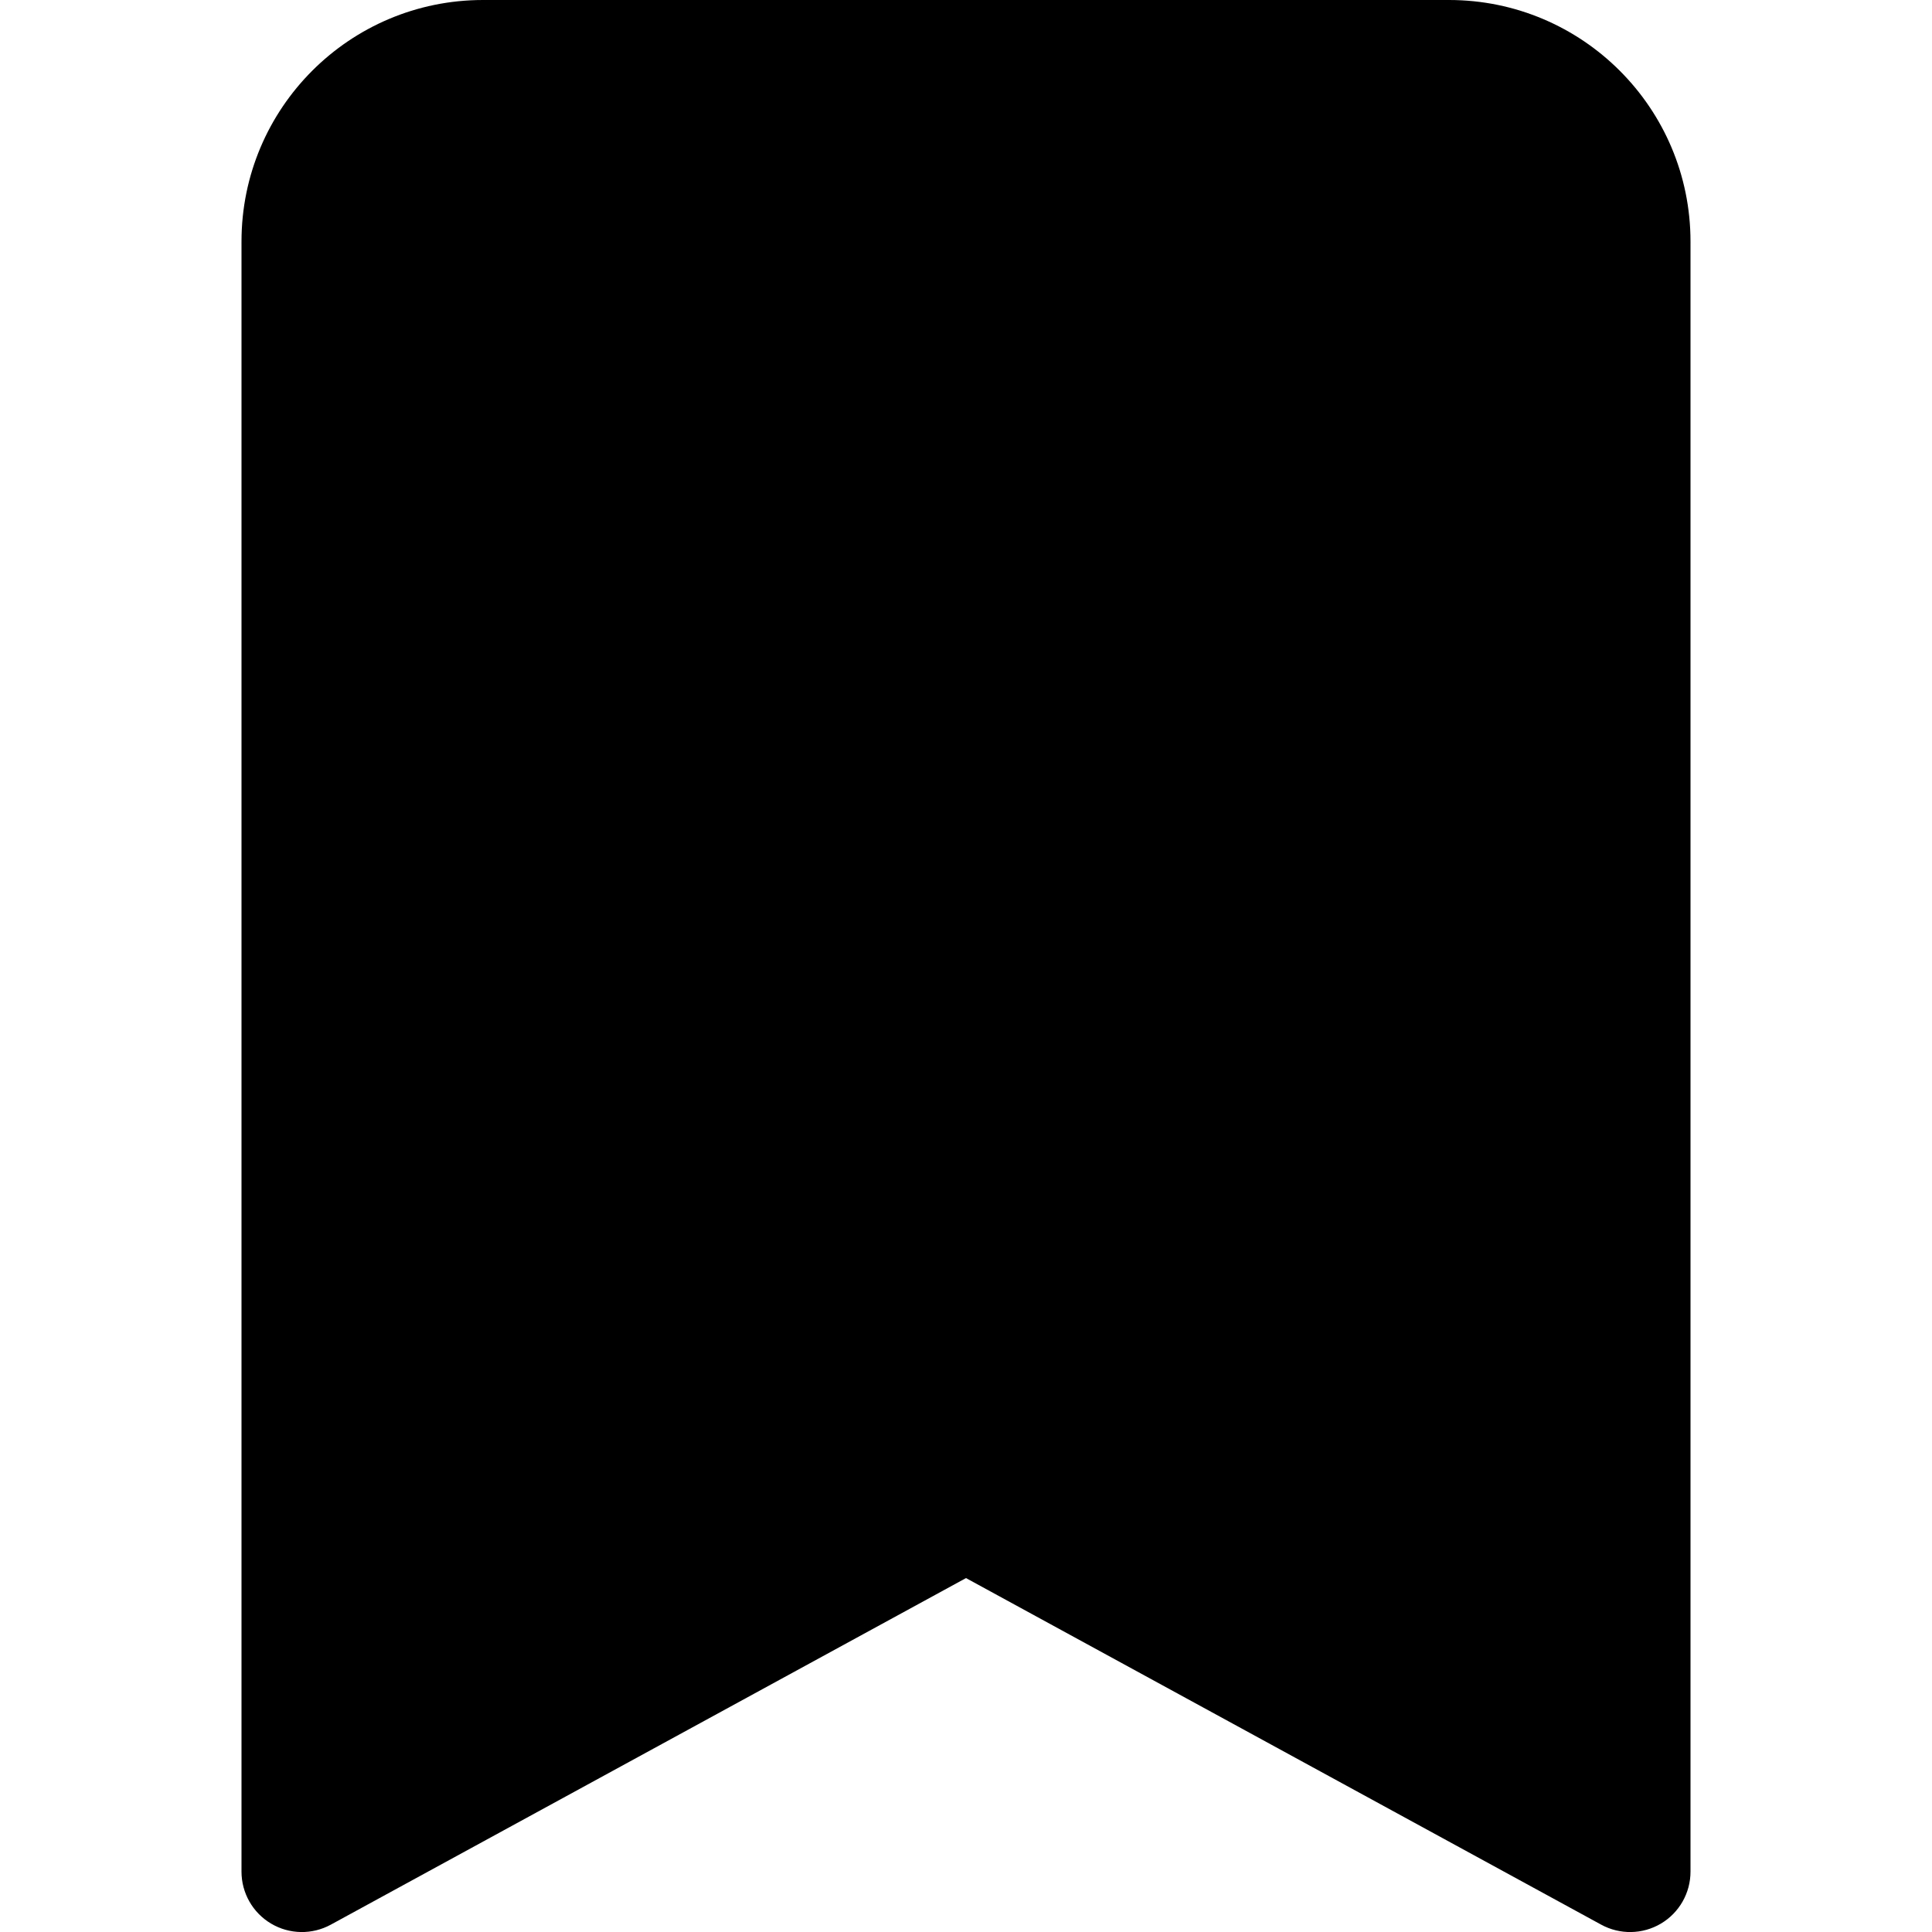
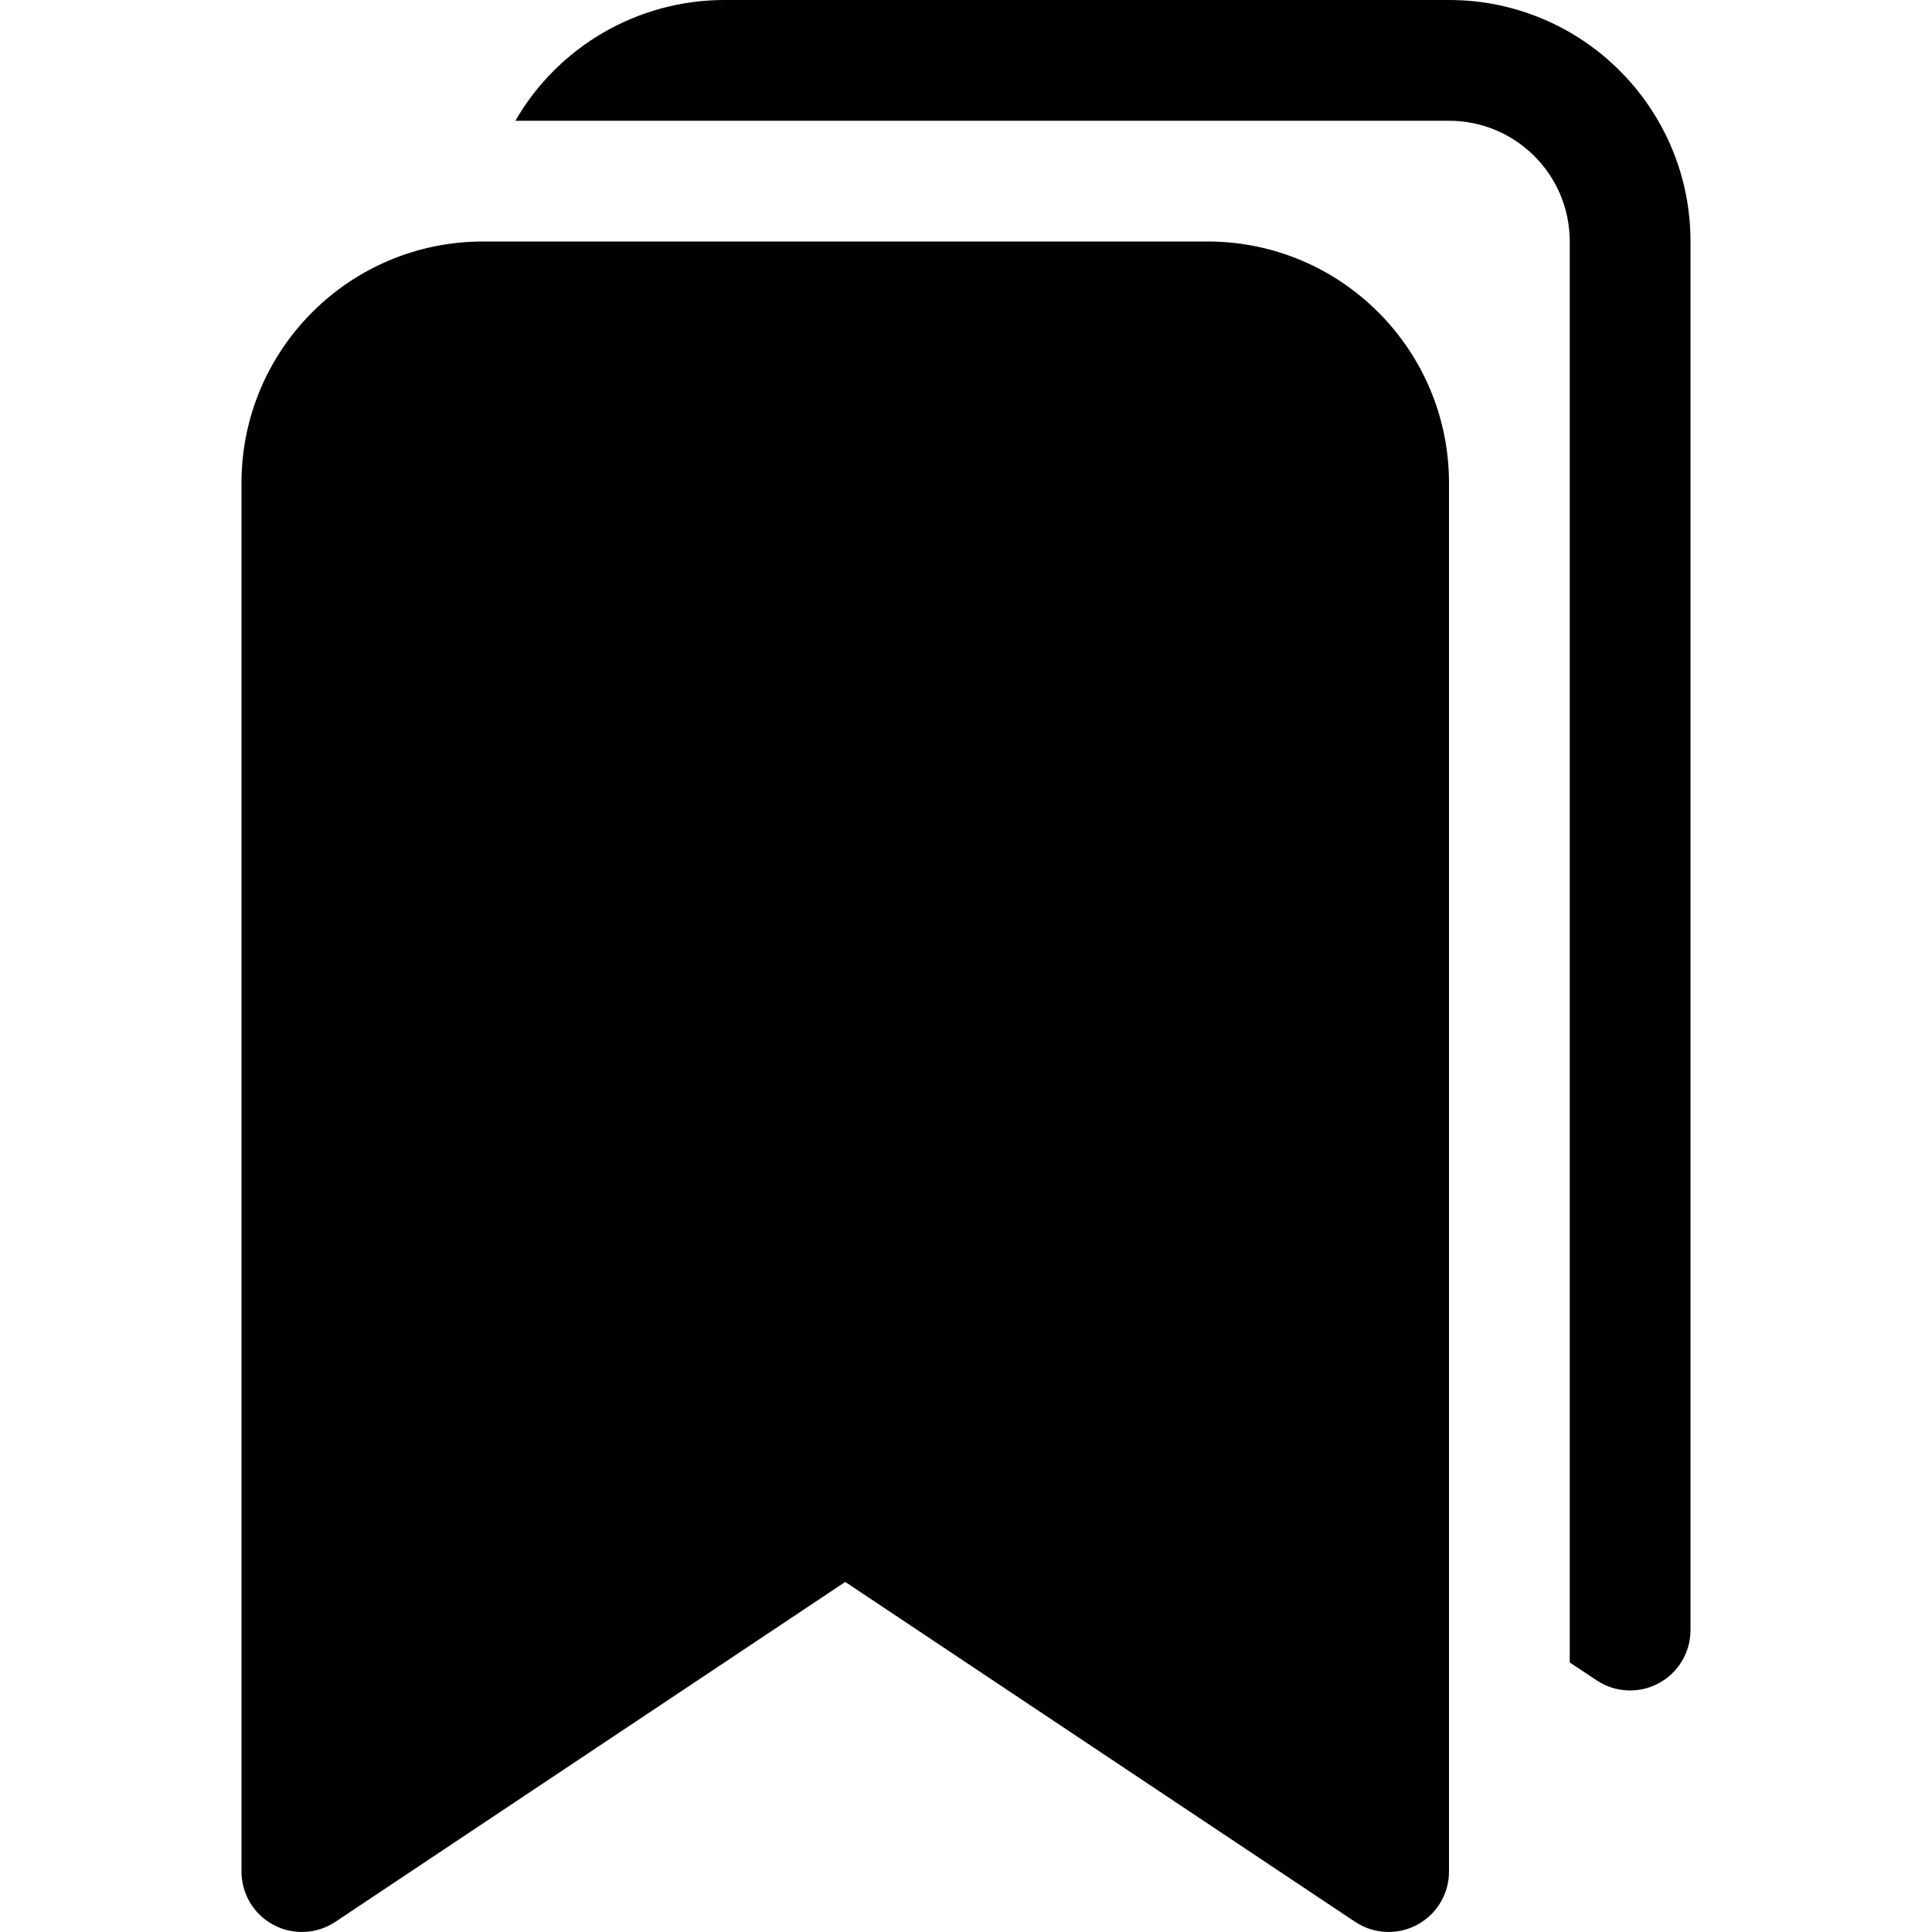
- <svg xmlns="http://www.w3.org/2000/svg" width="32" height="32" fill="black" class="bi bi-bookmark-fill" viewBox="0 0 16 16">
-   <path d="M2 2v13.5a.5.5 0 0 0 .74.439L8 13.069l5.26 2.87A.5.5 0 0 0 14 15.5V2a2 2 0 0 0-2-2H4a2 2 0 0 0-2 2z" />
+ <svg xmlns="http://www.w3.org/2000/svg" width="32" height="32" fill="black" class="bi bi-bookmarks-fill" viewBox="0 0 16 16">
+   <path d="M2 4a2 2 0 0 1 2-2h6a2 2 0 0 1 2 2v11.5a.5.5 0 0 1-.777.416L7 13.101l-4.223 2.815A.5.5 0 0 1 2 15.5V4z" />
+   <path d="M4.268 1A2 2 0 0 1 6 0h6a2 2 0 0 1 2 2v11.5a.5.5 0 0 1-.777.416L13 13.768V2a1 1 0 0 0-1-1H4.268z" />
</svg>
